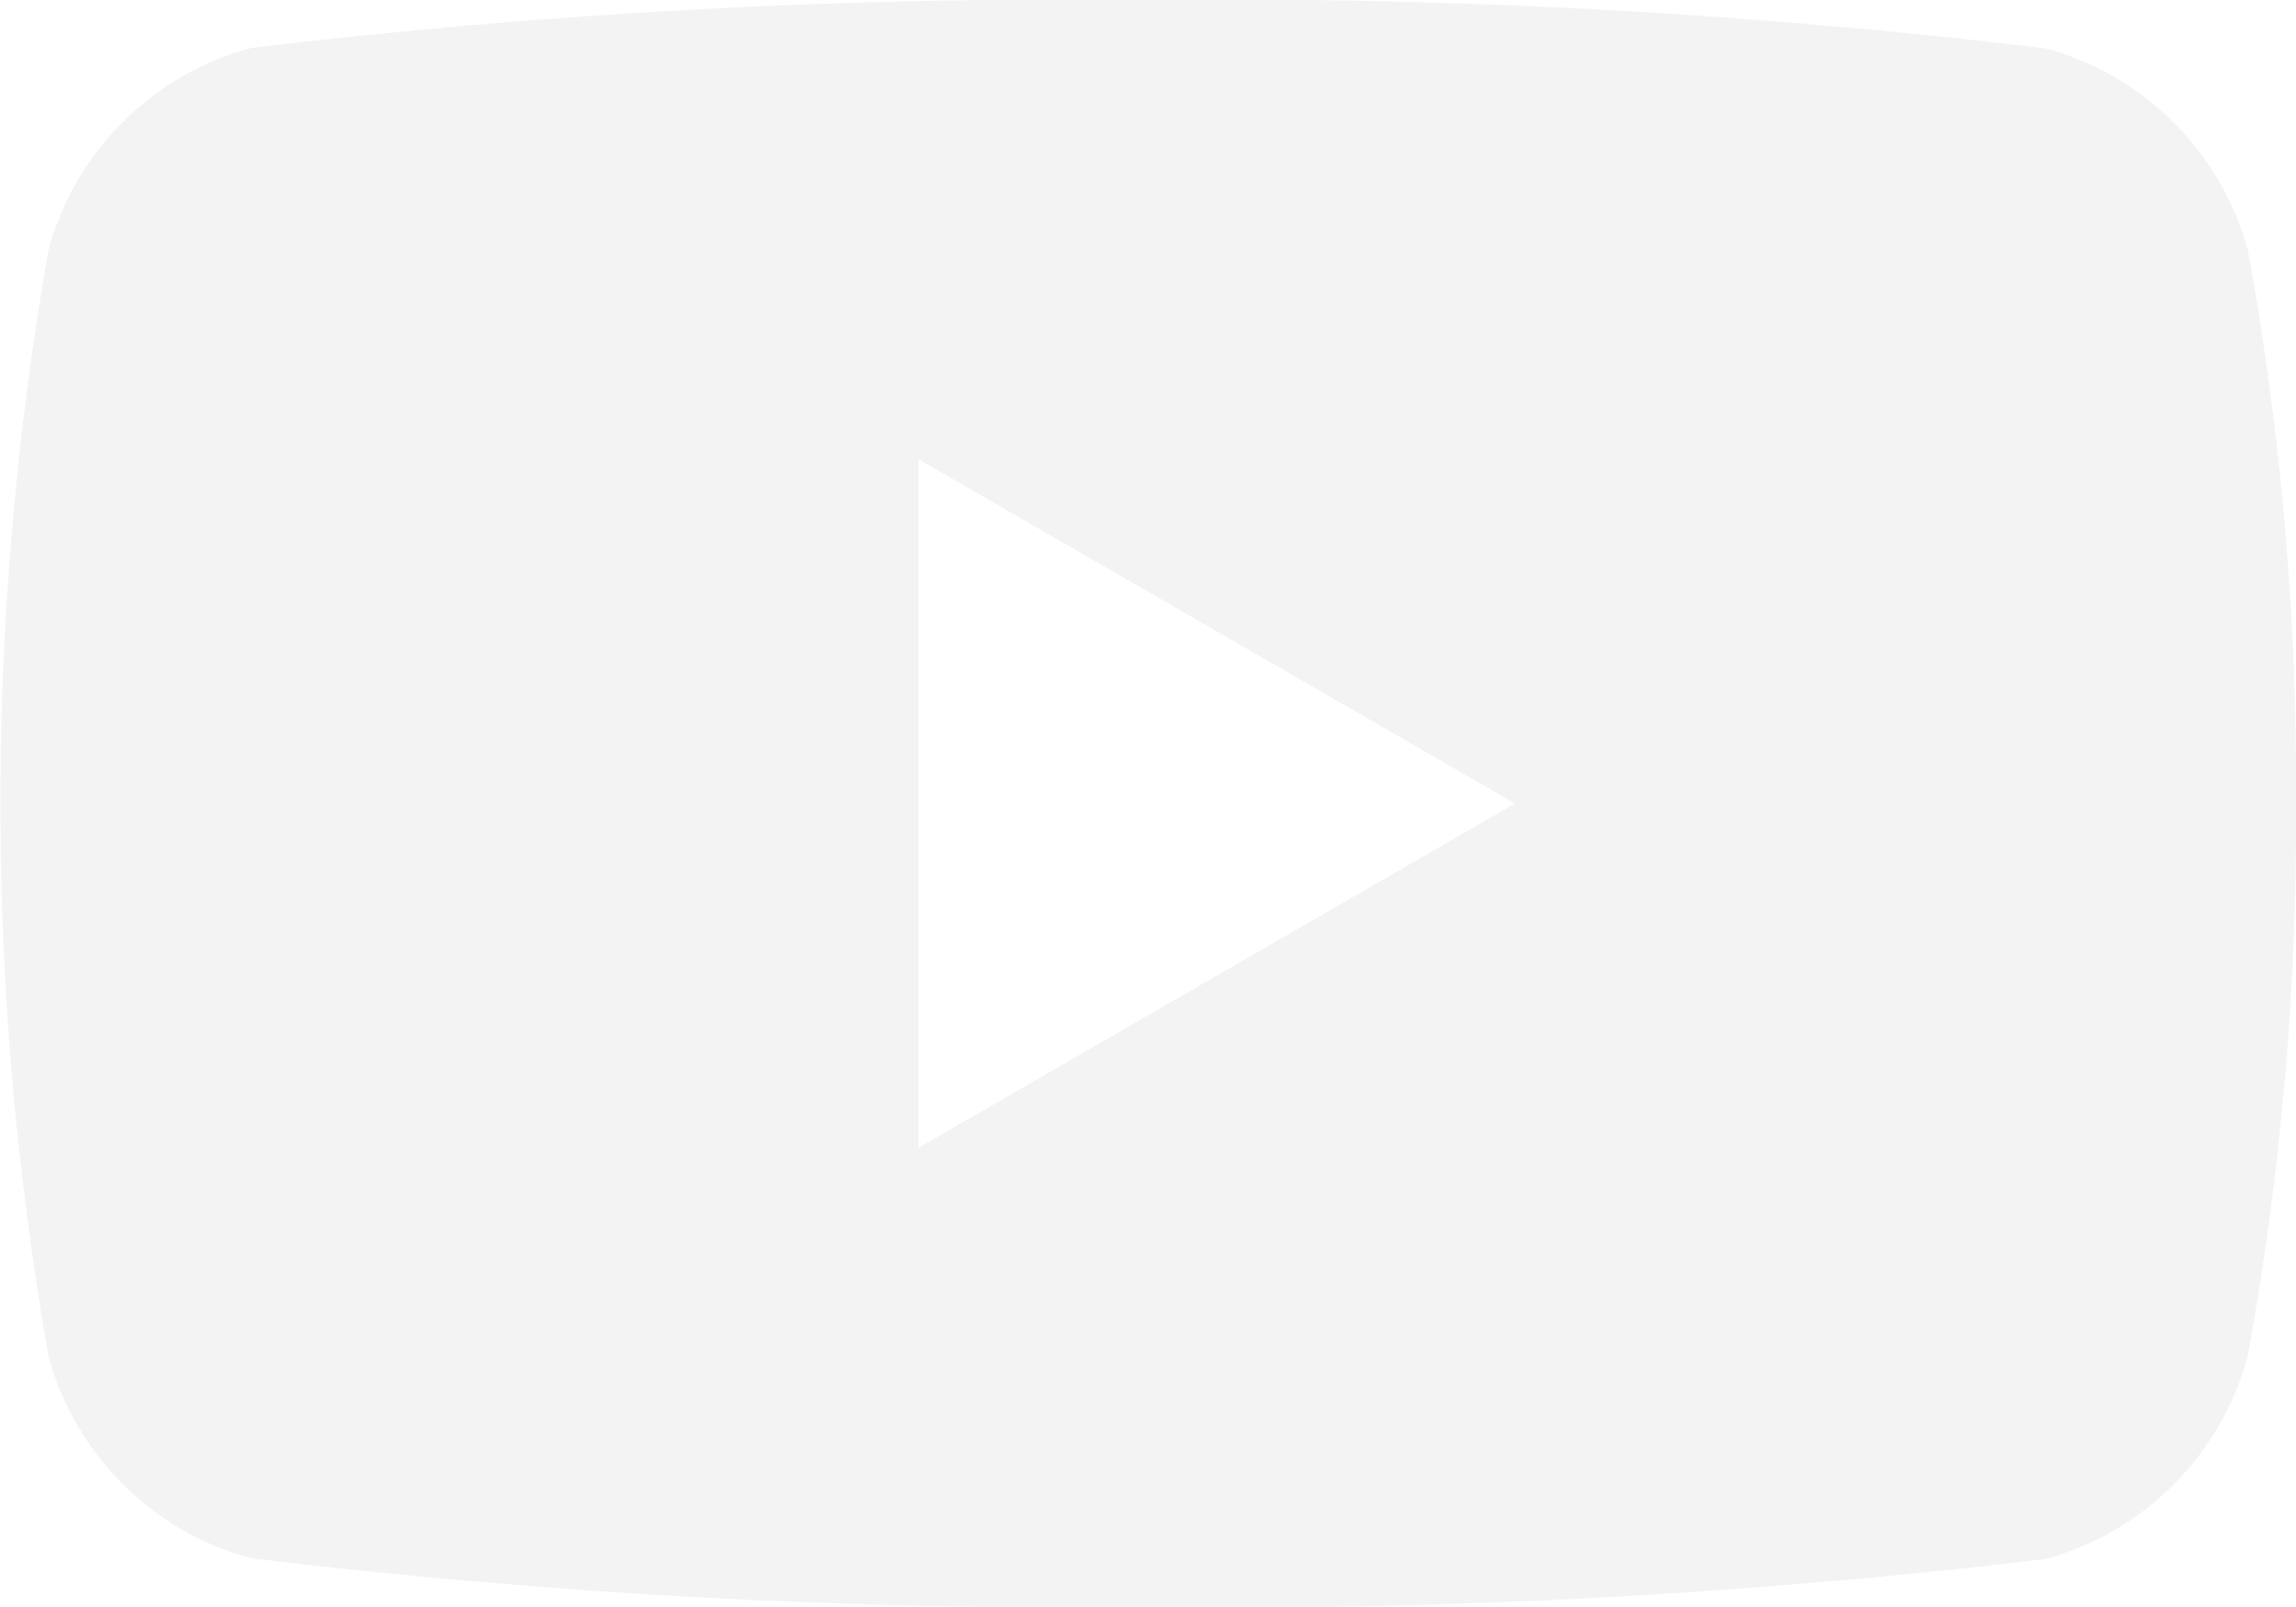
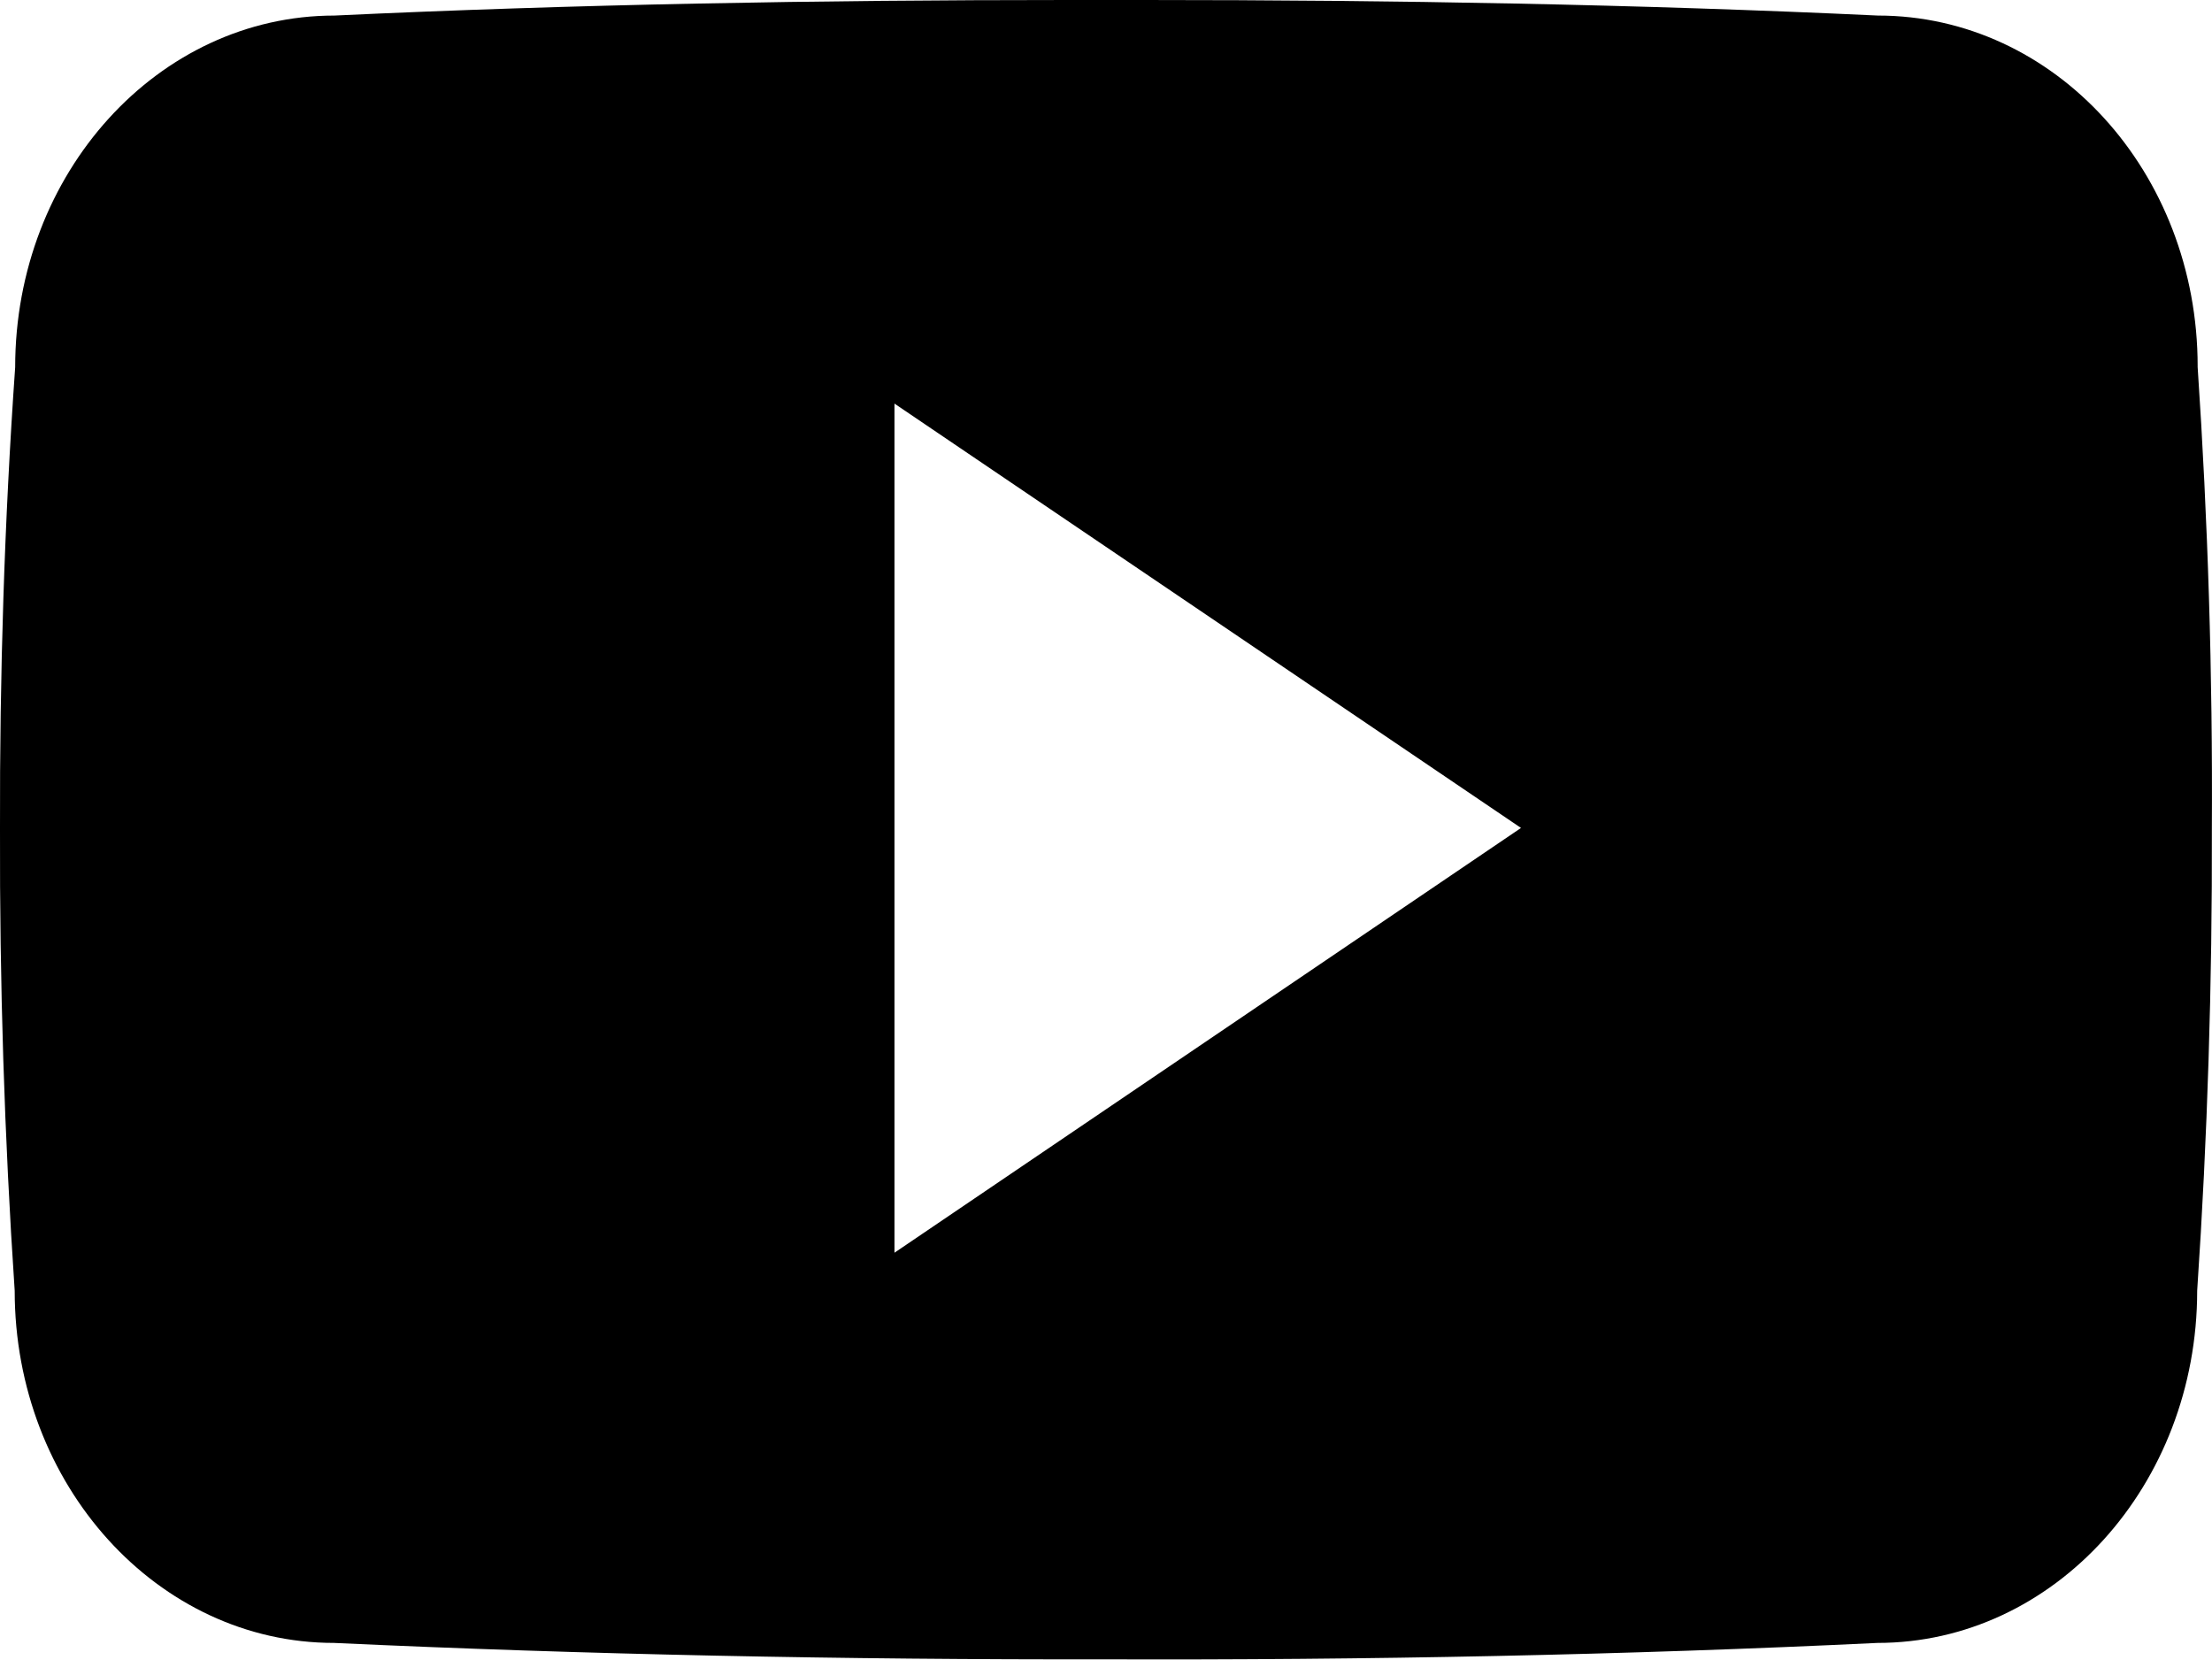
- <svg xmlns="http://www.w3.org/2000/svg" width="17" height="11.9" viewBox="0 0 17 11.9">
-   <path id="_5305164_play_video_youtube_youtube_logo_icon" data-name="5305164_play_video_youtube_youtube logo_icon" d="M16.645,78.658a2.129,2.129,0,0,0-1.5-1.5A50.8,50.8,0,0,0,8.5,76.8a50.8,50.8,0,0,0-6.642.355,2.129,2.129,0,0,0-1.5,1.5,23.747,23.747,0,0,0,0,8.184,2.129,2.129,0,0,0,1.5,1.5A50.82,50.82,0,0,0,8.5,88.7a50.819,50.819,0,0,0,6.642-.355,2.129,2.129,0,0,0,1.5-1.5A22.127,22.127,0,0,0,17,82.75a22.13,22.13,0,0,0-.355-4.092ZM6.8,85.3V80.2l4.417,2.55L6.8,85.3Z" transform="translate(0 -76.8)" fill="#f3f3f3" />
+ <svg xmlns="http://www.w3.org/2000/svg" id="Layer_2" data-name="Layer 2" viewBox="0 0 511.93 384.02">
+   <g id="Layer_1-2" data-name="Layer 1">
+     <path d="M508.61,84.8c0-45-33.1-81.2-74-81.2-55.4-2.6-111.9-3.6-169.6-3.6h-18c-57.6,0-114.2,1-169.6,3.6C36.61,3.6,3.51,40,3.51,85,1.01,120.6-.09,156.2,0,191.8c-.1,35.6,1,71.2,3.4,106.9,0,45,33.1,81.5,73.9,81.5,58.2,2.7,117.9,3.9,178.6,3.8,60.8.2,120.3-1,178.6-3.8,40.9,0,74-36.5,74-81.5,2.4-35.7,3.5-71.3,3.4-107,.2-35.6-.9-71.2-3.3-106.9ZM207.01,289.9V93.4l145,98.2-145,98.3Z" />
+   </g>
</svg>
